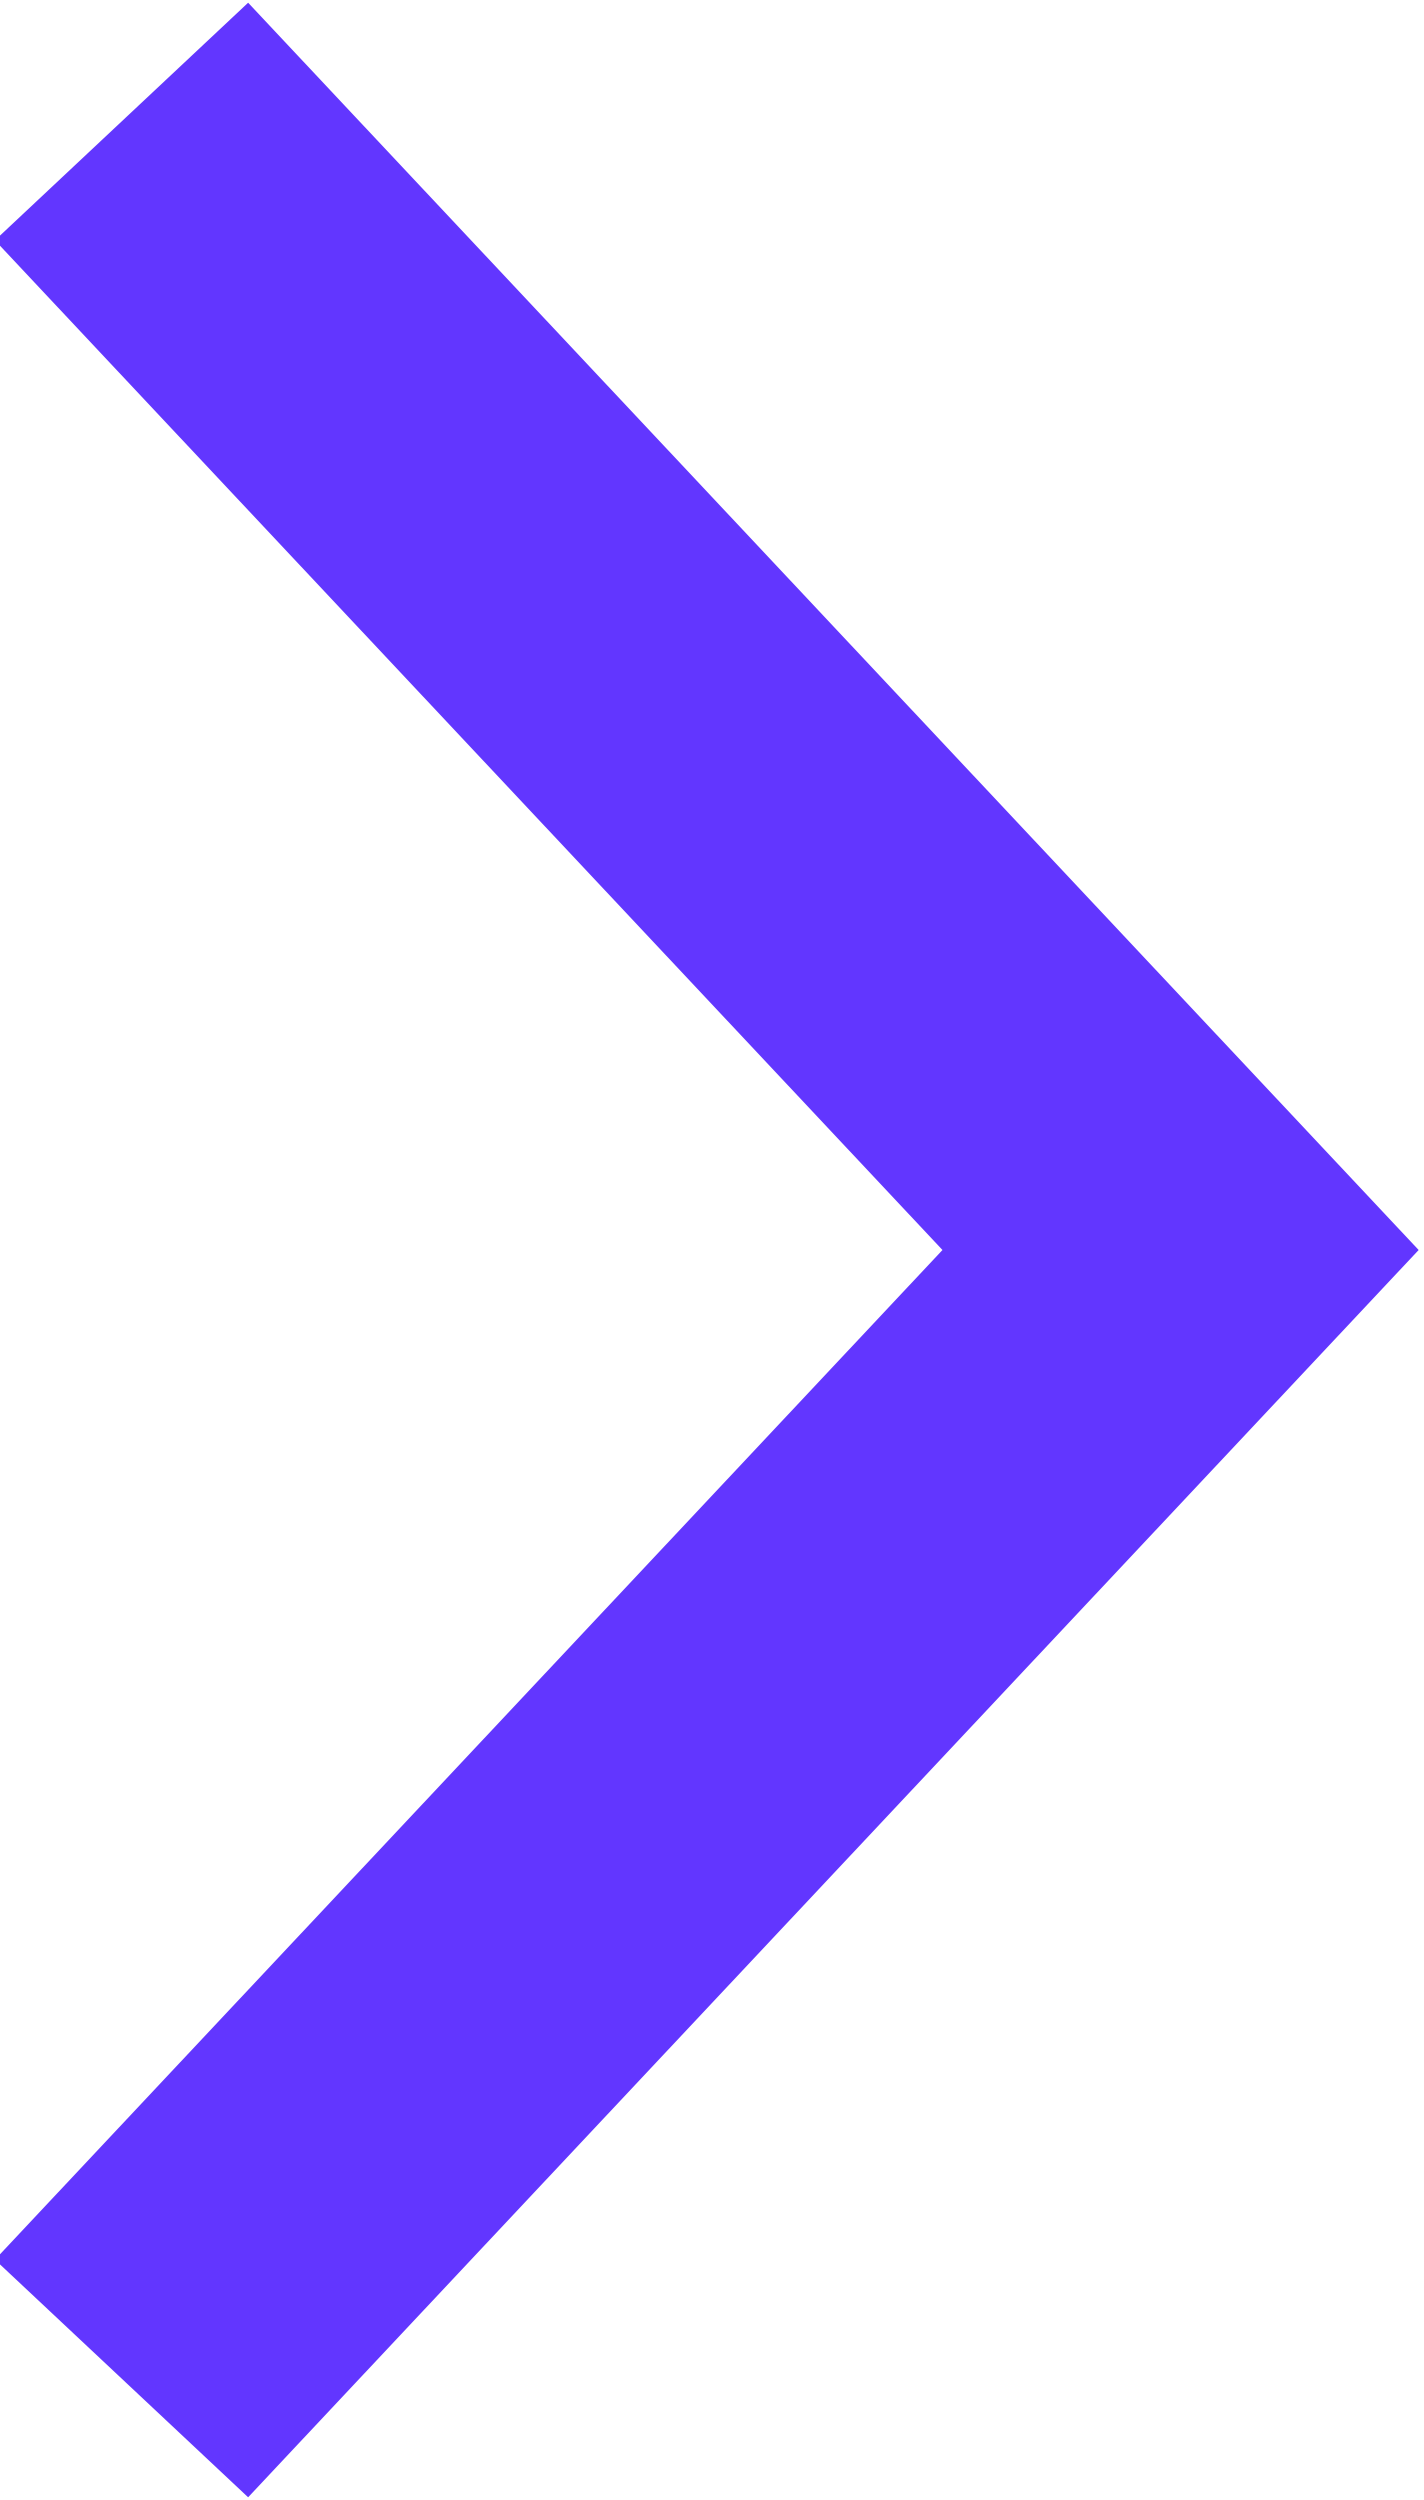
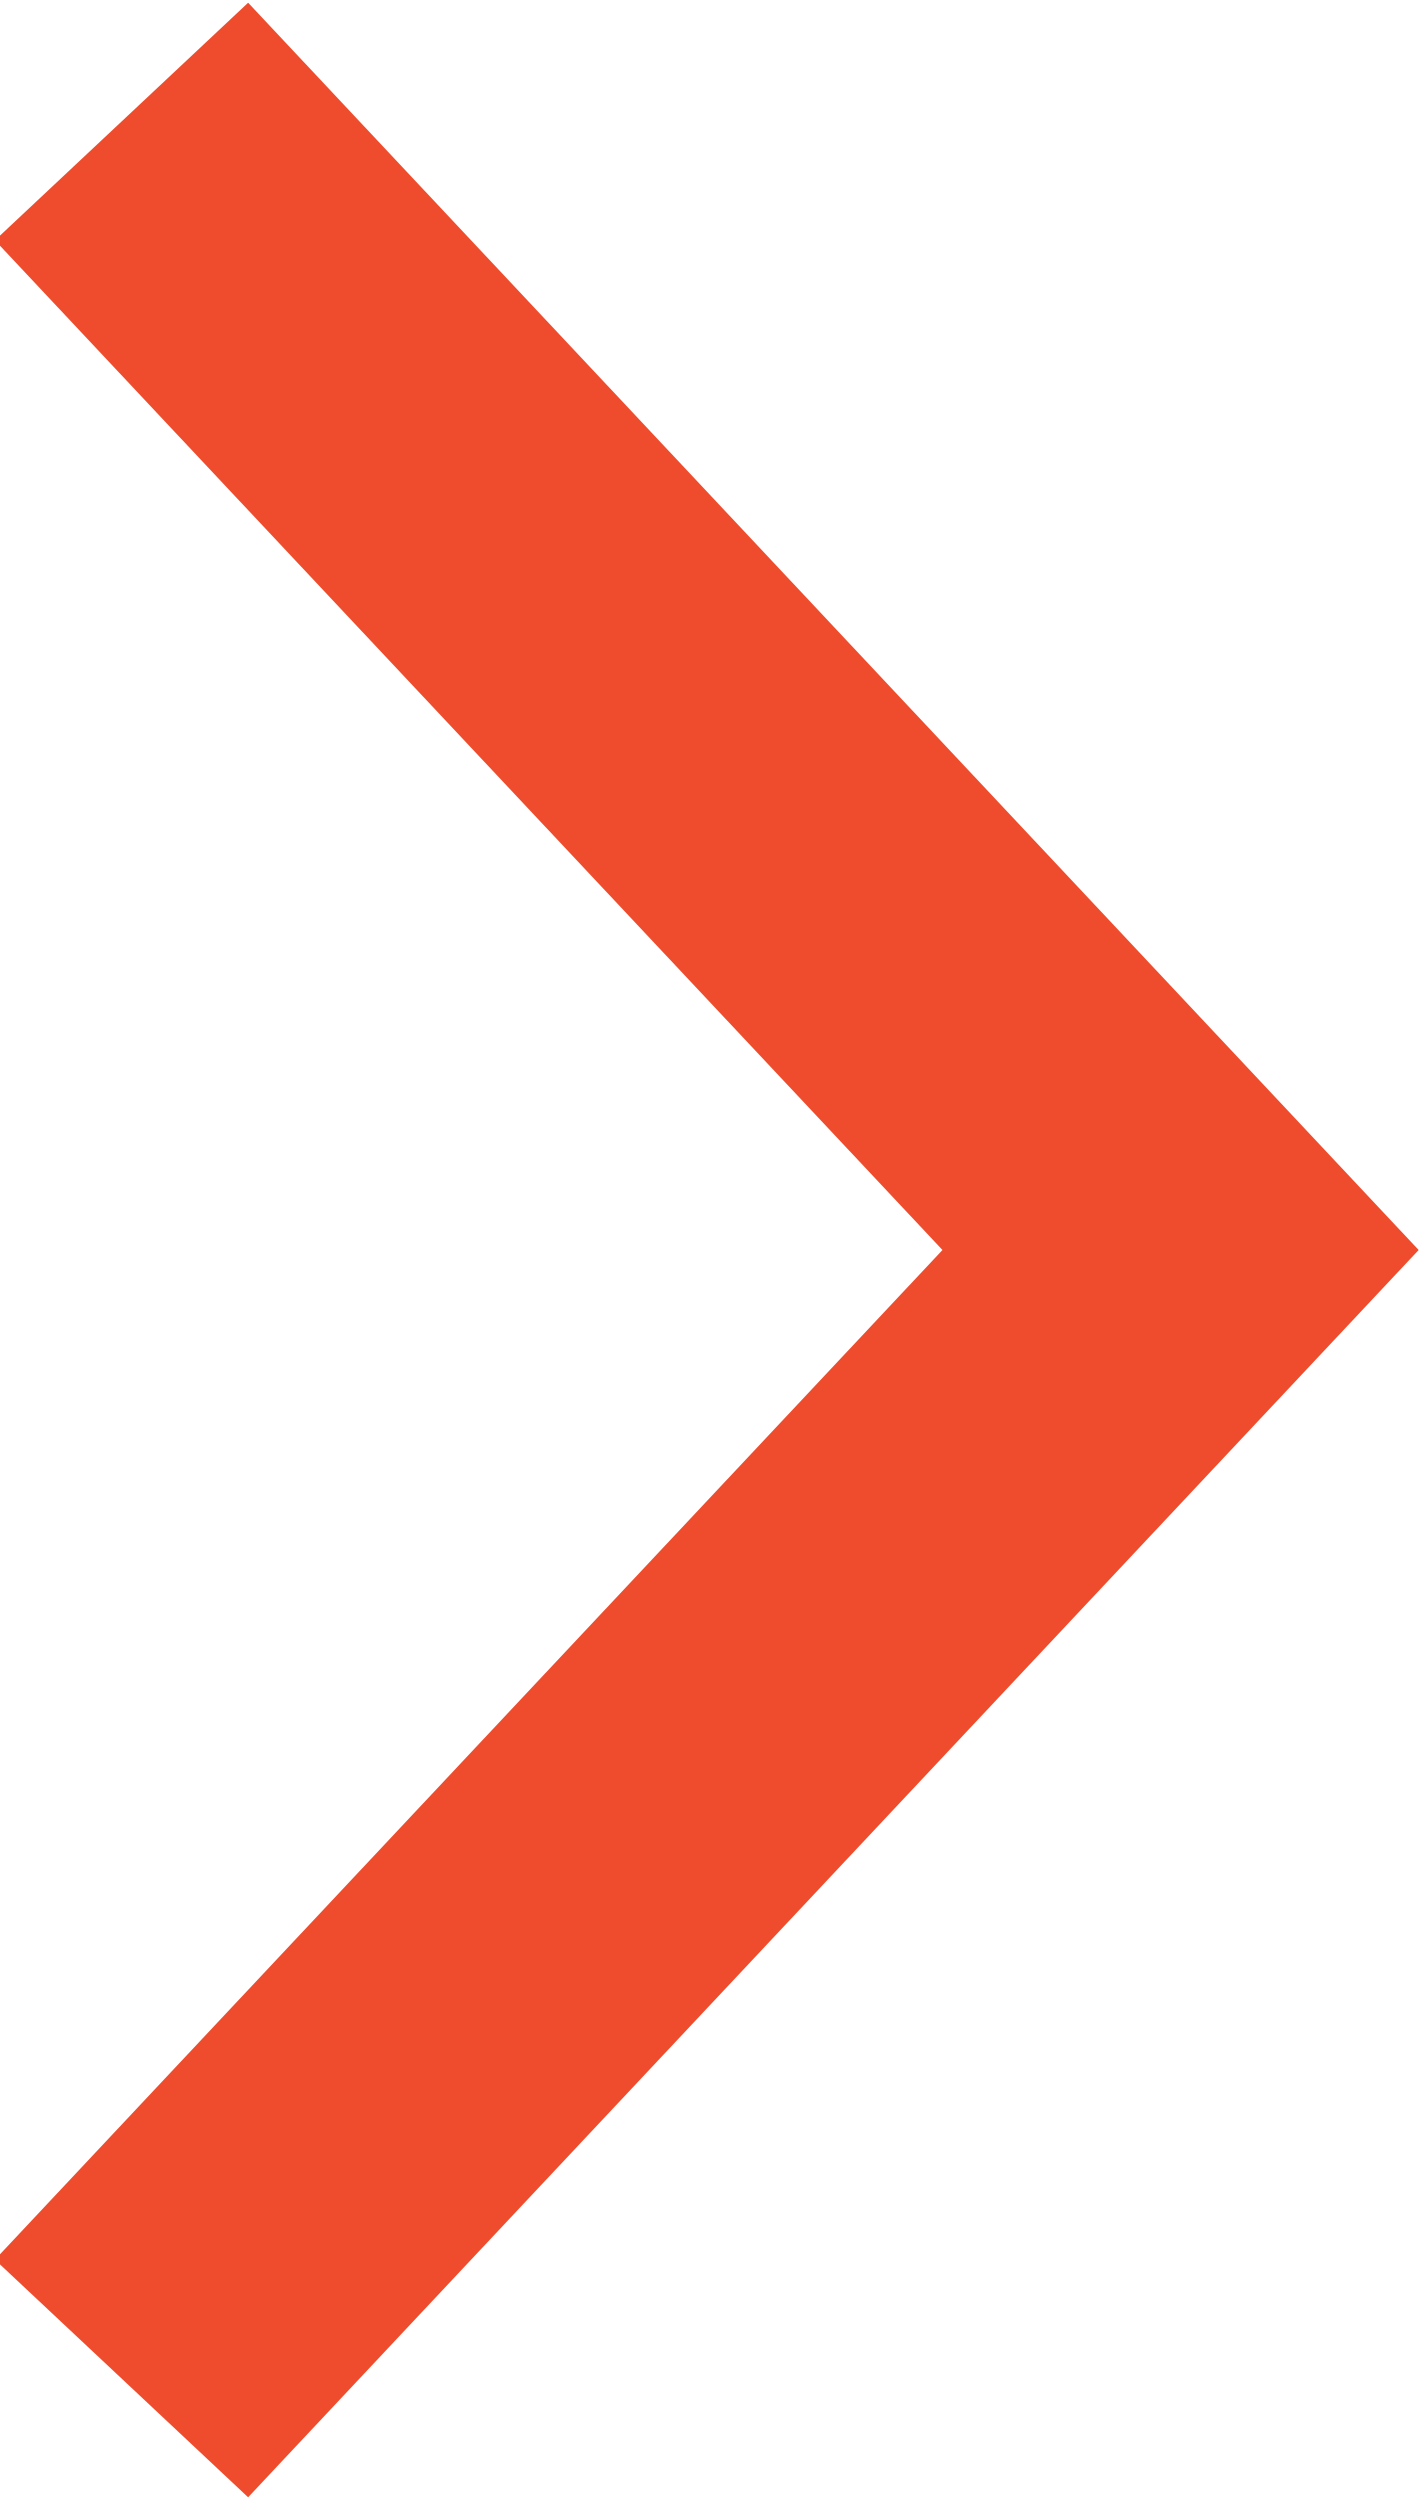
<svg xmlns="http://www.w3.org/2000/svg" version="1.1" id="Layer_1" x="0px" y="0px" viewBox="0.3 0.3 8.2 14.4" enable-background="new 0.3 0.3 8.2 14.4" xml:space="preserve">
  <g id="desktop">
    <g id="_x30_1_x5F_Home" transform="translate(-864, -1683)">
      <g id="community" transform="translate(-18, 1391)">
        <g id="cta" transform="translate(741, 277)">
-           <polyline id="Page-1" fill="none" stroke="#6236ff" stroke-width="2" points="142,16 148.1,22.5 142,29     " />
+           <polyline id="Page-1" fill="none" stroke="#EE4C2C" stroke-width="2" points="142,16 148.1,22.5 142,29     " />
        </g>
      </g>
    </g>
  </g>
</svg>
